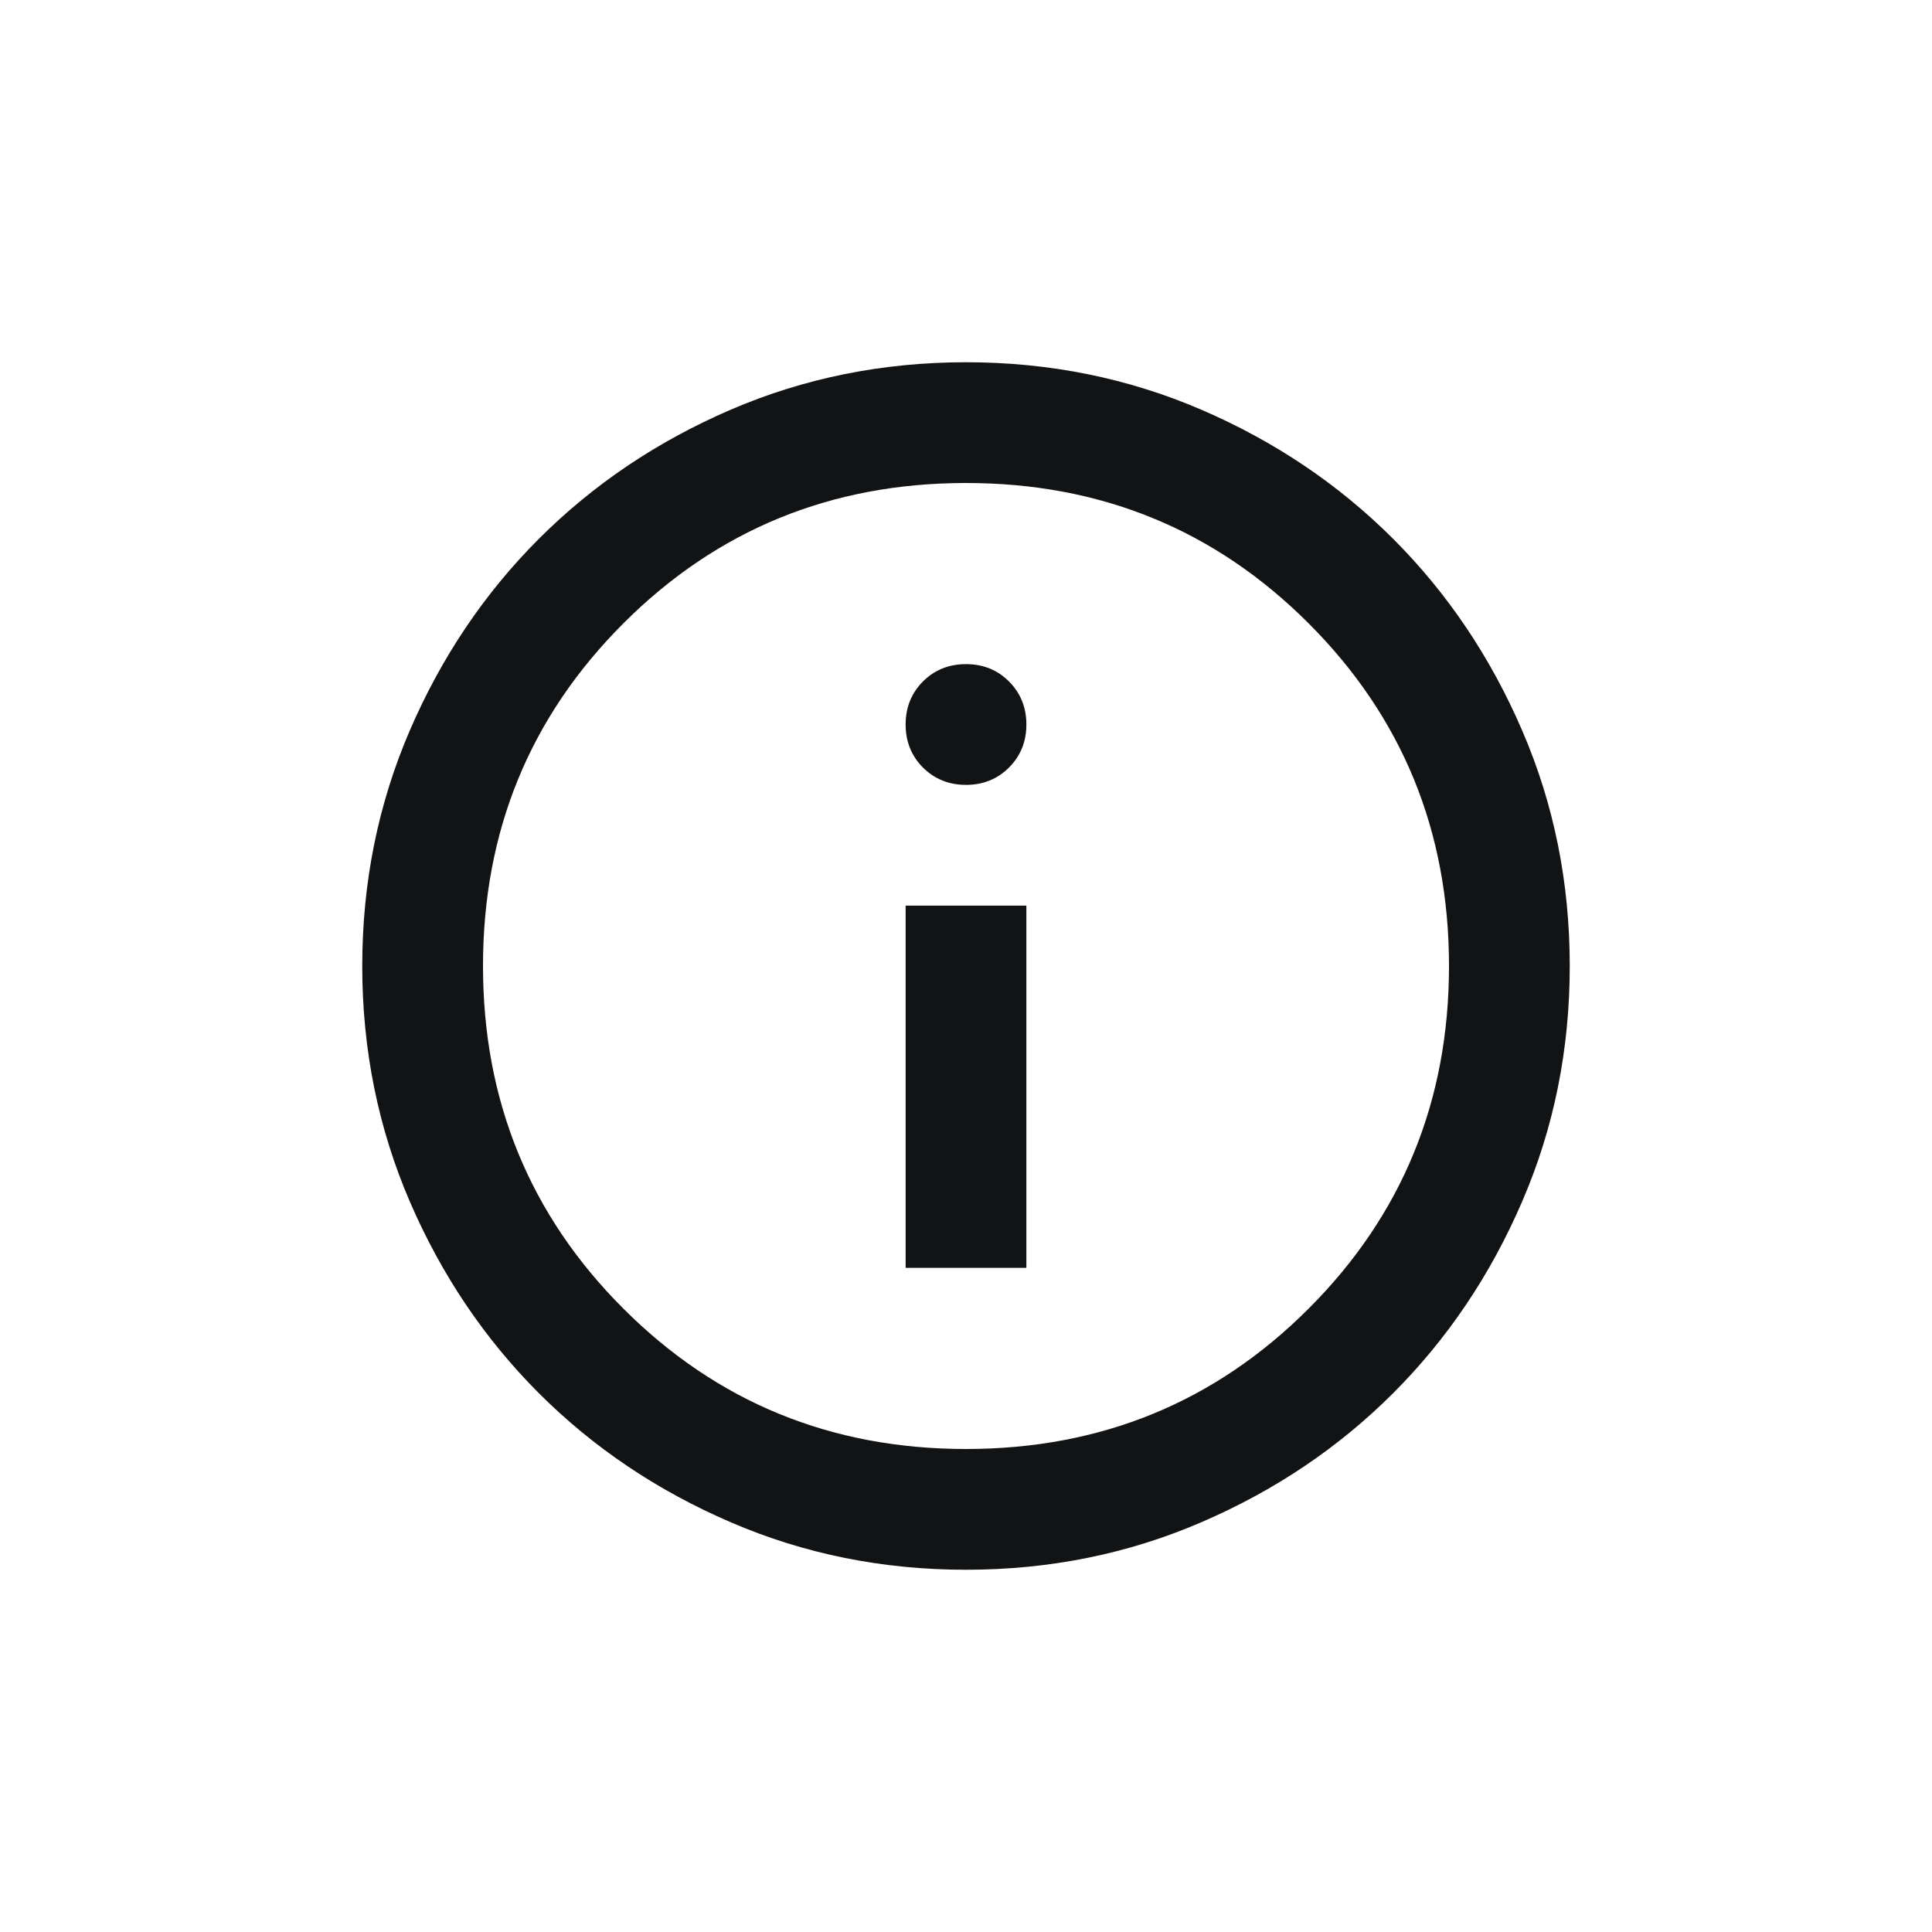
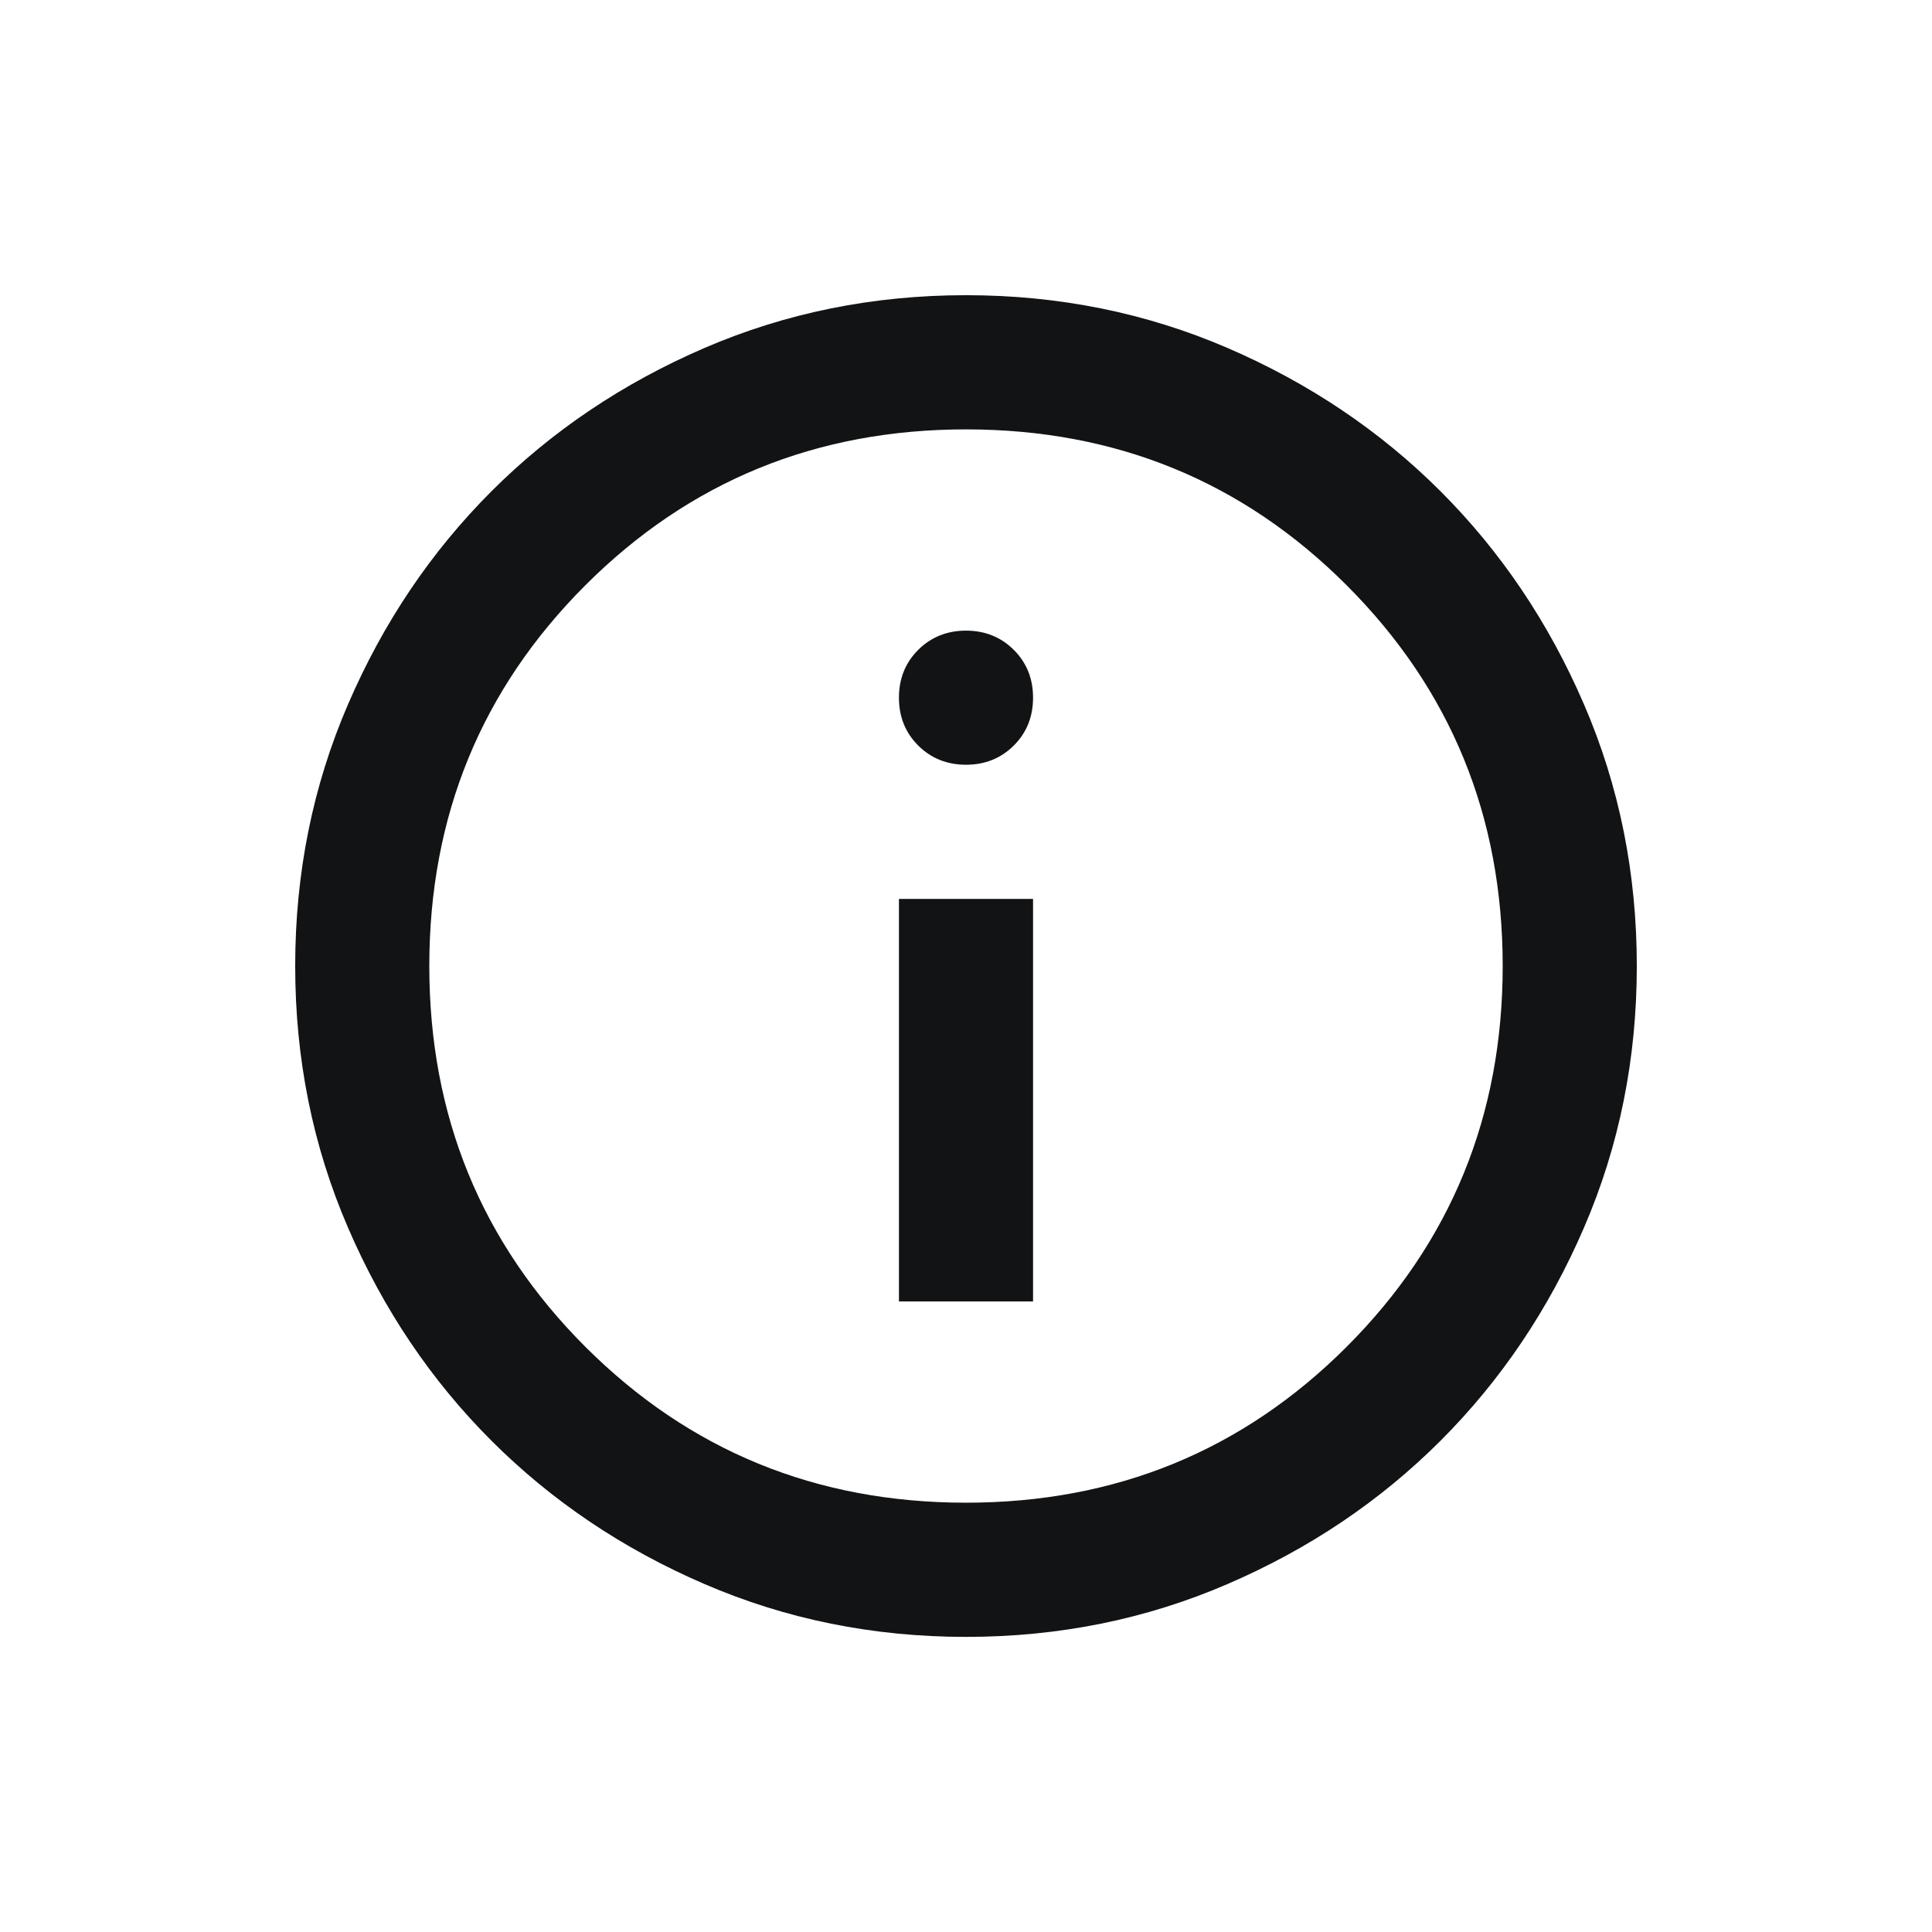
- <svg xmlns="http://www.w3.org/2000/svg" width="32" height="32" viewBox="0 0 32 32" fill="none">
-   <path d="M15 21H17V15H15V21ZM16 13C16.283 13 16.521 12.904 16.712 12.713C16.904 12.521 17 12.283 17 12C17 11.717 16.904 11.479 16.712 11.287C16.521 11.096 16.283 11 16 11C15.717 11 15.479 11.096 15.287 11.287C15.096 11.479 15 11.717 15 12C15 12.283 15.096 12.521 15.287 12.713C15.479 12.904 15.717 13 16 13ZM16 26C14.617 26 13.317 25.738 12.1 25.212C10.883 24.688 9.825 23.975 8.925 23.075C8.025 22.175 7.312 21.117 6.787 19.9C6.263 18.683 6 17.383 6 16C6 14.617 6.263 13.317 6.787 12.1C7.312 10.883 8.025 9.825 8.925 8.925C9.825 8.025 10.883 7.312 12.1 6.787C13.317 6.263 14.617 6 16 6C17.383 6 18.683 6.263 19.9 6.787C21.117 7.312 22.175 8.025 23.075 8.925C23.975 9.825 24.688 10.883 25.212 12.1C25.738 13.317 26 14.617 26 16C26 17.383 25.738 18.683 25.212 19.9C24.688 21.117 23.975 22.175 23.075 23.075C22.175 23.975 21.117 24.688 19.9 25.212C18.683 25.738 17.383 26 16 26ZM16 24C18.233 24 20.125 23.225 21.675 21.675C23.225 20.125 24 18.233 24 16C24 13.767 23.225 11.875 21.675 10.325C20.125 8.775 18.233 8 16 8C13.767 8 11.875 8.775 10.325 10.325C8.775 11.875 8 13.767 8 16C8 18.233 8.775 20.125 10.325 21.675C11.875 23.225 13.767 24 16 24Z" fill="#121314" />
+ <svg xmlns="http://www.w3.org/2000/svg" width="24" height="24" viewBox="0 0 24 24" fill="none">
+   <path d="M11.167 16.167H12.833V11.167H11.167V16.167ZM12 9.5C12.236 9.5 12.434 9.42 12.594 9.261C12.754 9.101 12.833 8.903 12.833 8.667C12.833 8.431 12.754 8.233 12.594 8.073C12.434 7.914 12.236 7.834 12 7.834C11.764 7.834 11.566 7.914 11.406 8.073C11.246 8.233 11.167 8.431 11.167 8.667C11.167 8.903 11.246 9.101 11.406 9.261C11.566 9.42 11.764 9.5 12 9.5ZM12 20.334C10.847 20.334 9.764 20.115 8.75 19.677C7.736 19.24 6.854 18.646 6.104 17.896C5.354 17.146 4.76 16.264 4.323 15.25C3.885 14.236 3.667 13.153 3.667 12C3.667 10.848 3.885 9.764 4.323 8.75C4.76 7.736 5.354 6.854 6.104 6.104C6.854 5.354 7.736 4.761 8.75 4.323C9.764 3.886 10.847 3.667 12 3.667C13.153 3.667 14.236 3.886 15.25 4.323C16.264 4.761 17.146 5.354 17.896 6.104C18.646 6.854 19.24 7.736 19.677 8.75C20.115 9.764 20.333 10.848 20.333 12C20.333 13.153 20.115 14.236 19.677 15.25C19.24 16.264 18.646 17.146 17.896 17.896C17.146 18.646 16.264 19.24 15.25 19.677C14.236 20.115 13.153 20.334 12 20.334ZM12 18.667C13.861 18.667 15.438 18.021 16.729 16.73C18.021 15.438 18.667 13.861 18.667 12C18.667 10.139 18.021 8.563 16.729 7.271C15.438 5.979 13.861 5.334 12 5.334C10.139 5.334 8.563 5.979 7.271 7.271C5.979 8.563 5.333 10.139 5.333 12C5.333 13.861 5.979 15.438 7.271 16.73C8.563 18.021 10.139 18.667 12 18.667Z" fill="#121314" />
</svg>
